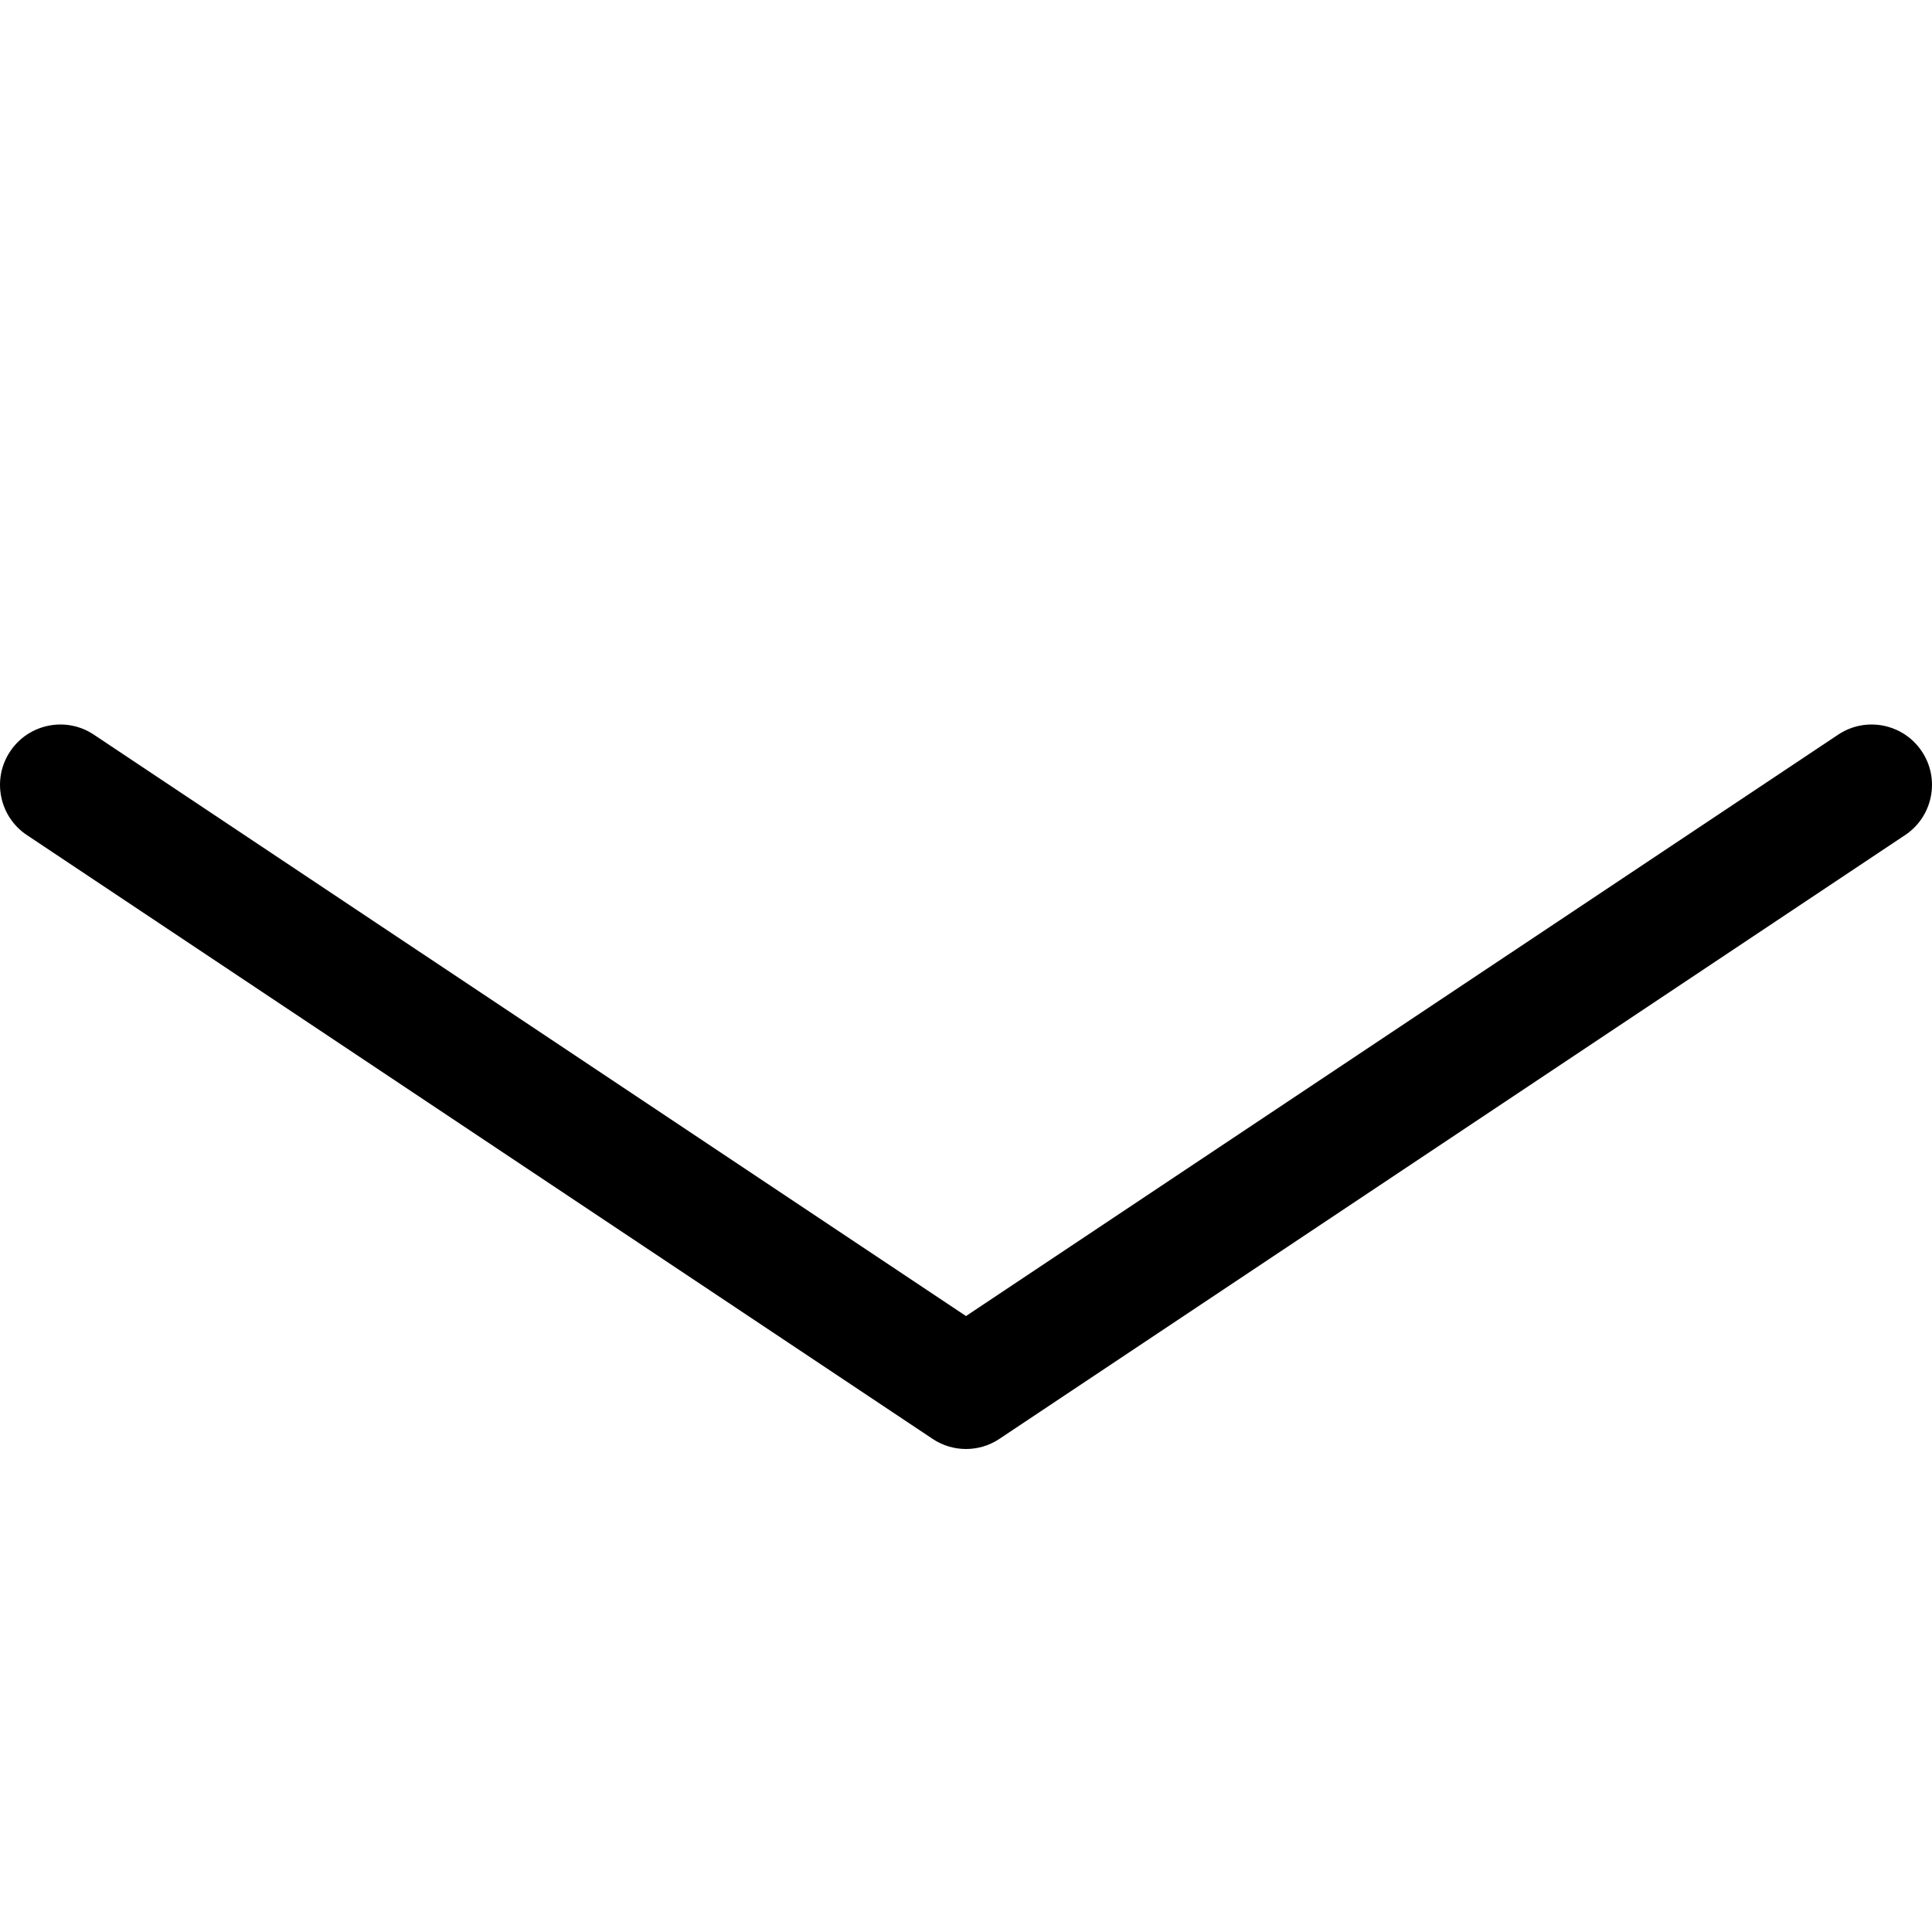
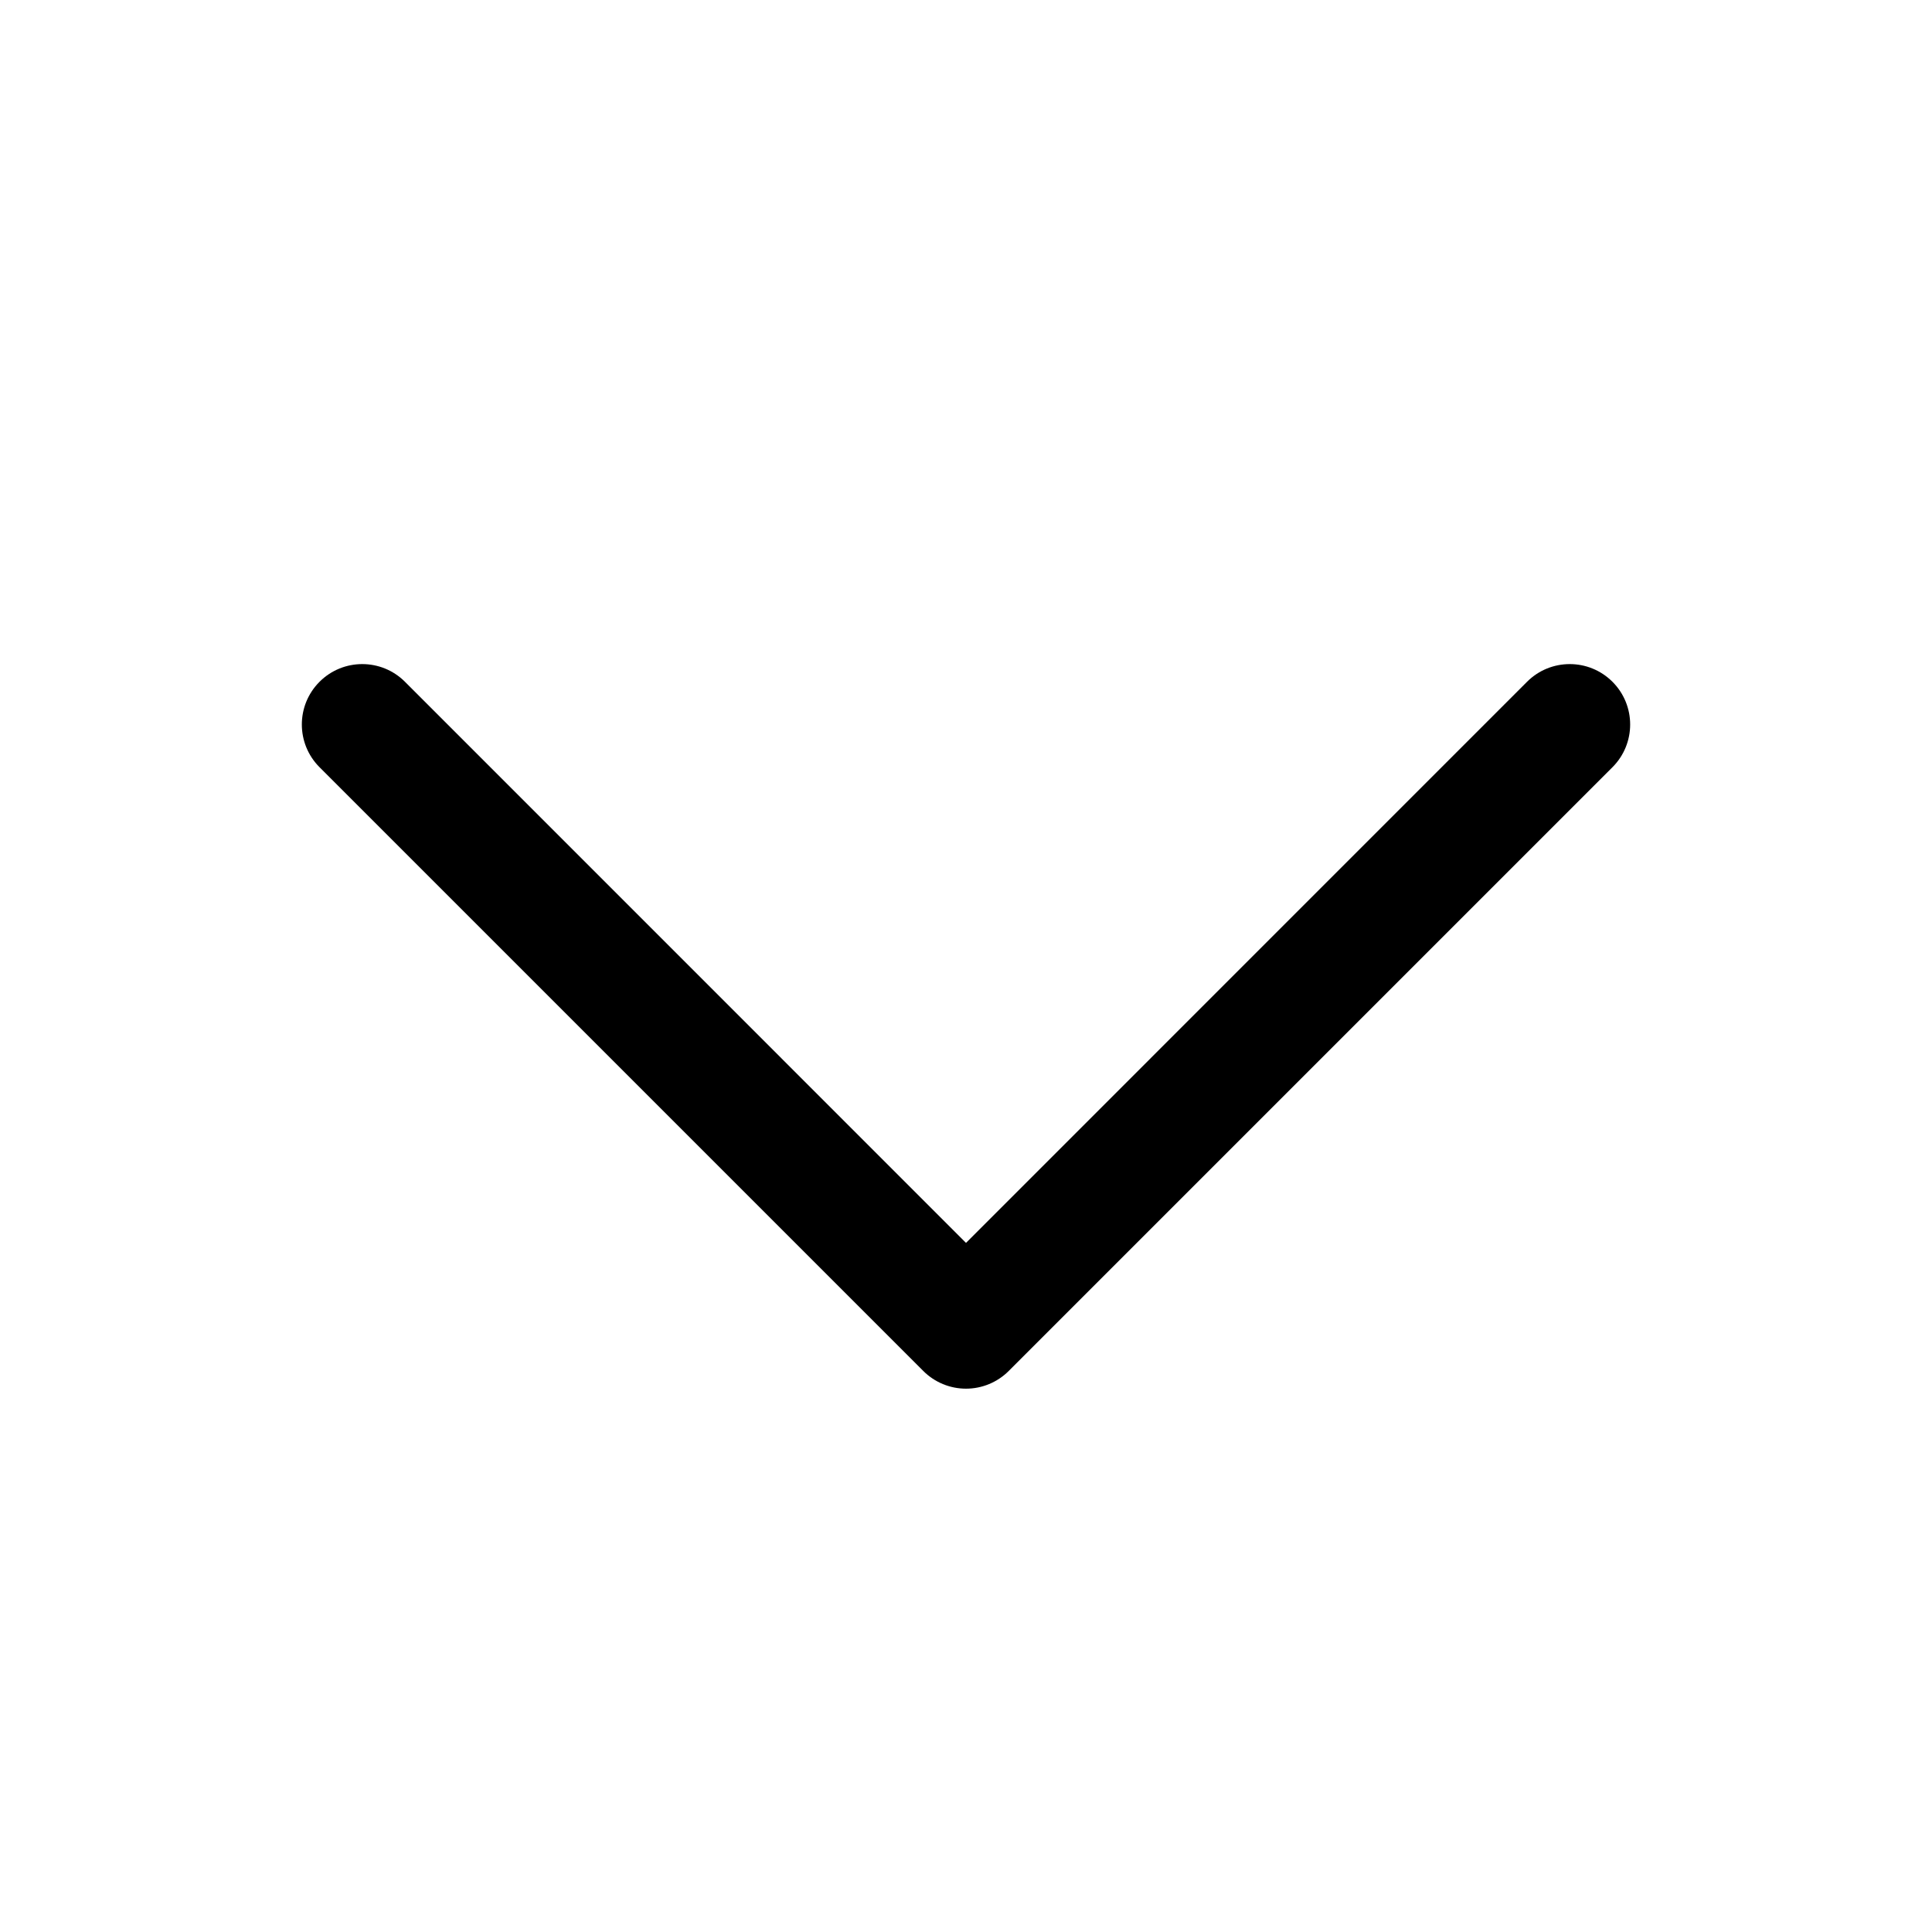
- <svg xmlns="http://www.w3.org/2000/svg" width="16" height="16" viewBox="0 0 16 16" fill="none">
-   <path d="M15.223 6.084C15.452 5.931 15.763 5.993 15.916 6.223C16.069 6.452 16.007 6.763 15.777 6.916L8.277 11.916C8.109 12.028 7.891 12.028 7.723 11.916L0.223 6.916C-0.007 6.763 -0.069 6.452 0.084 6.223C0.237 5.993 0.548 5.931 0.777 6.084L8 10.899L15.223 6.084Z" fill="currentColor" />
+ <svg xmlns="http://www.w3.org/2000/svg" viewBox="0 0 256 256" fill="currentColor">
+   <path d="M213.66,101.66l-80,80a8,8,0,0,1-11.32,0l-80-80A8,8,0,0,1,53.66,90.34L128,164.69l74.34-74.35a8,8,0,0,1,11.32,11.32Z" />
</svg>
